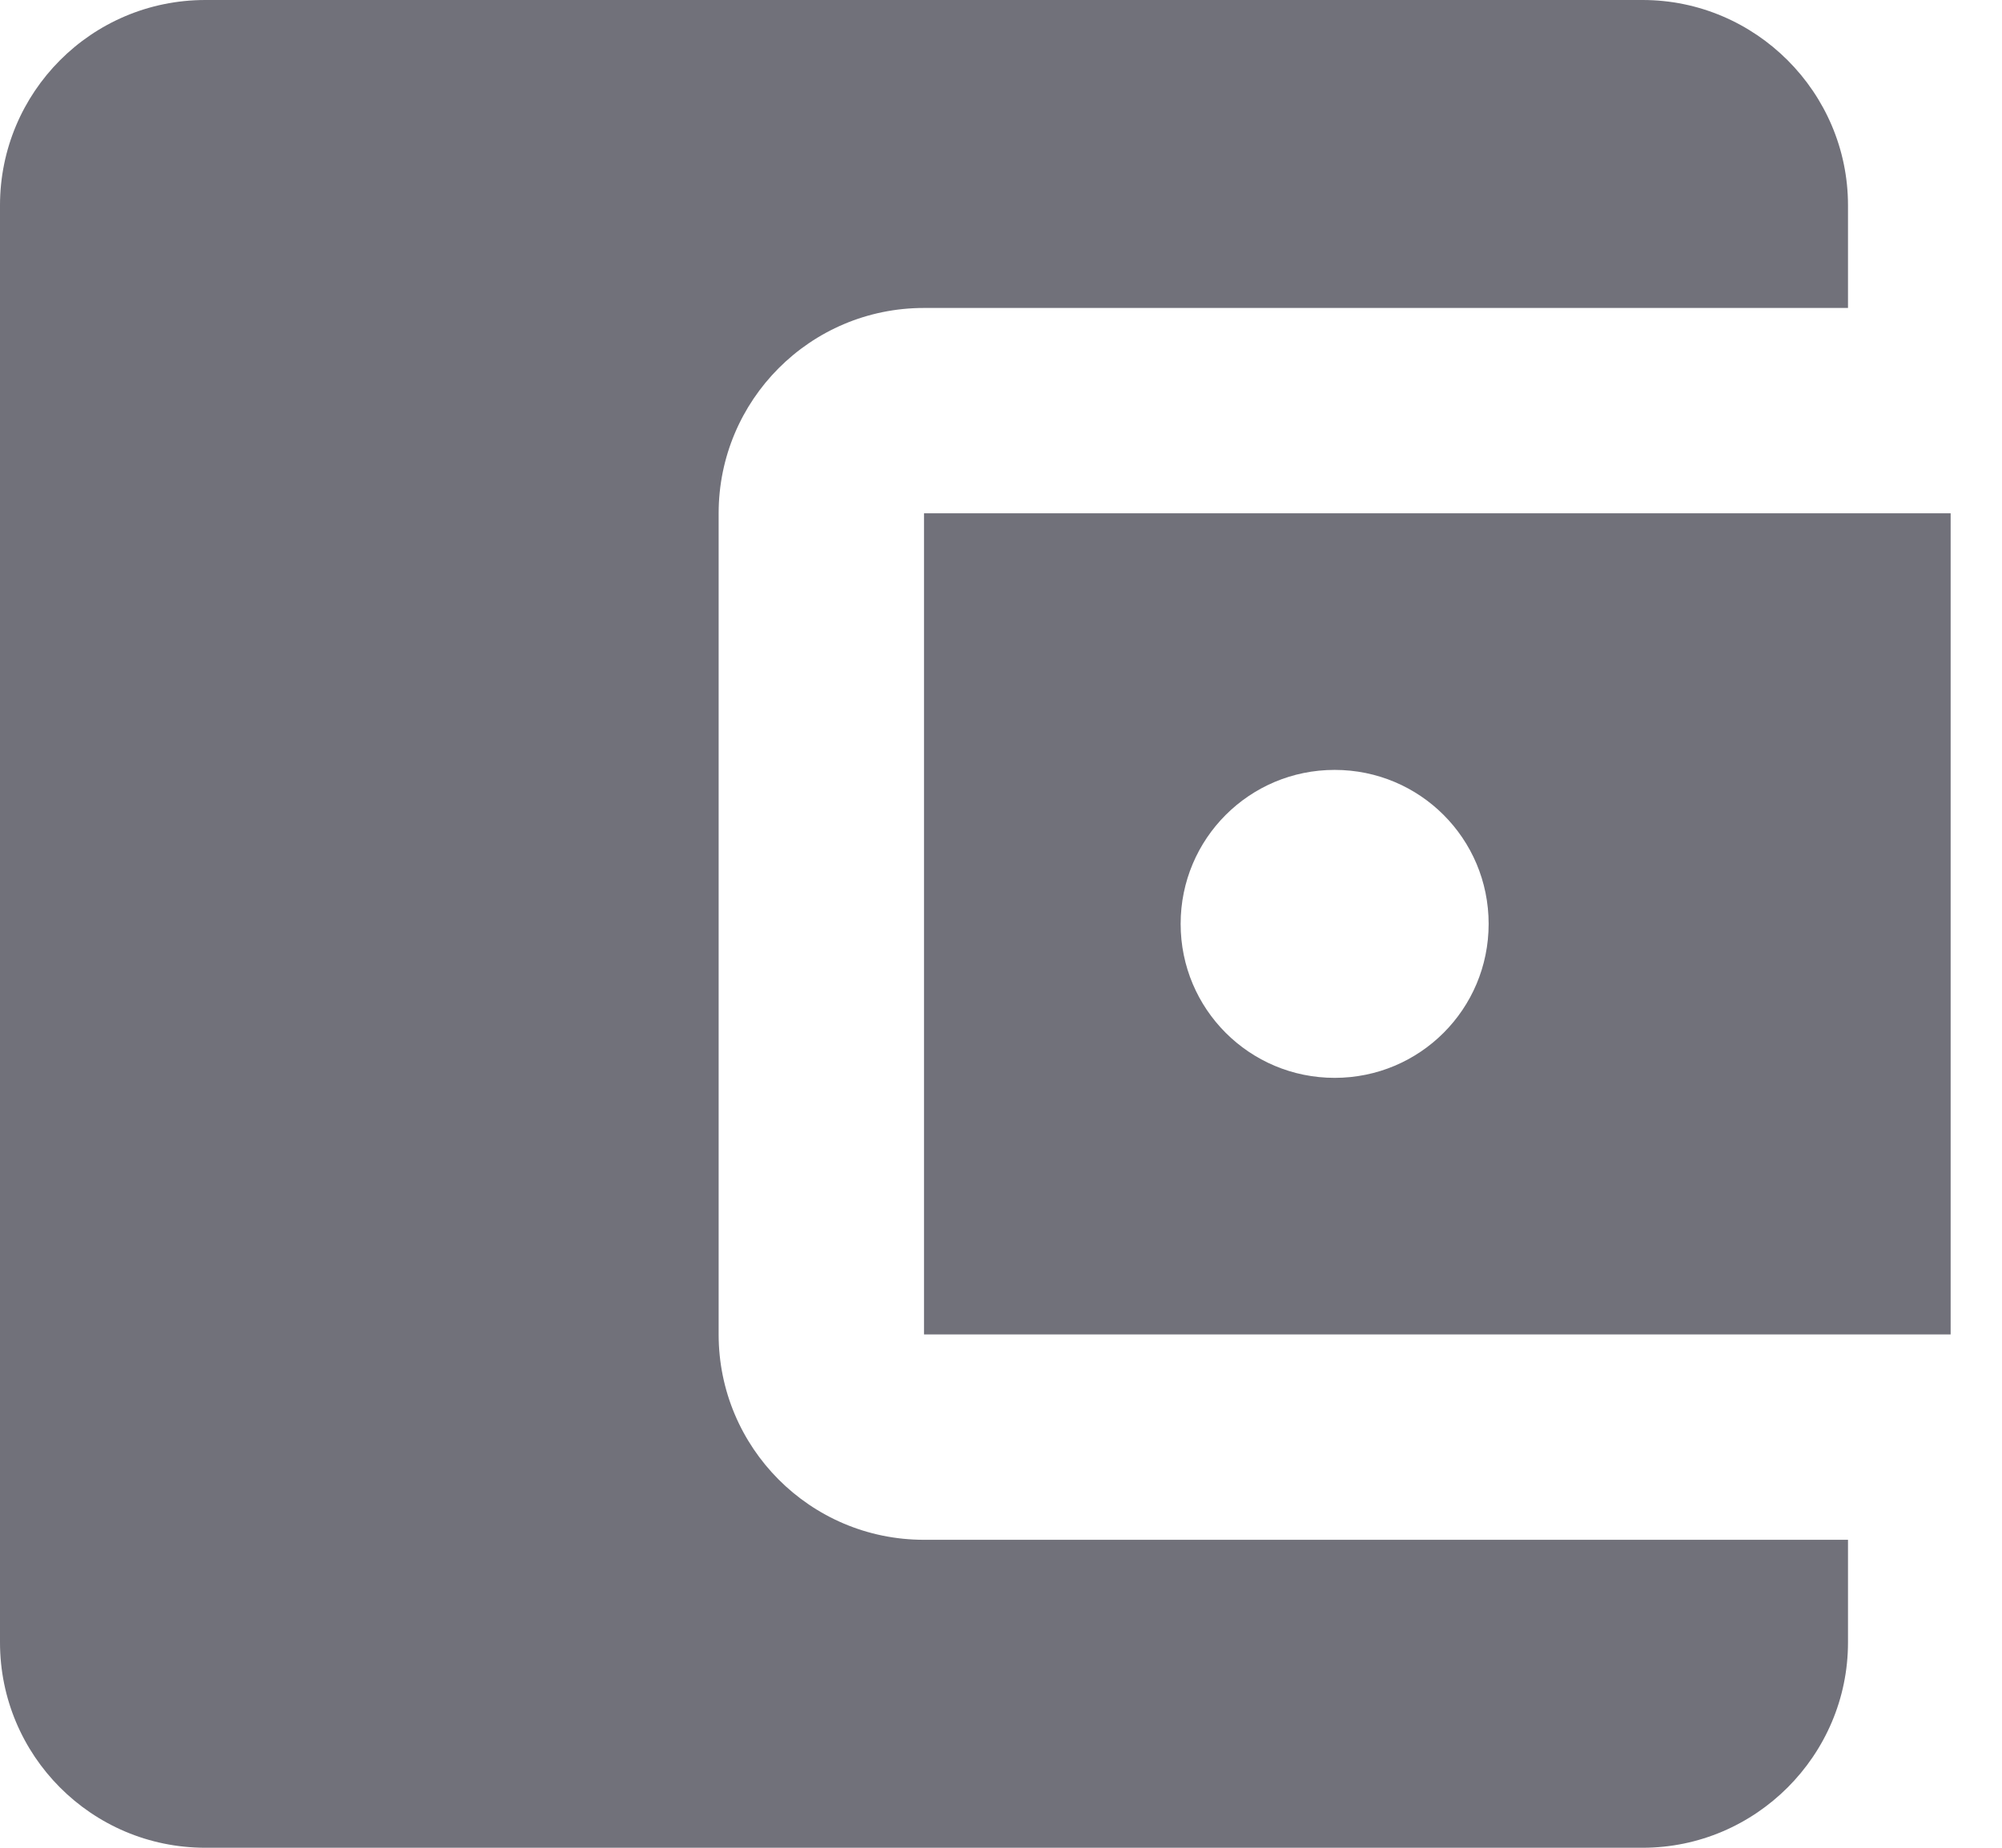
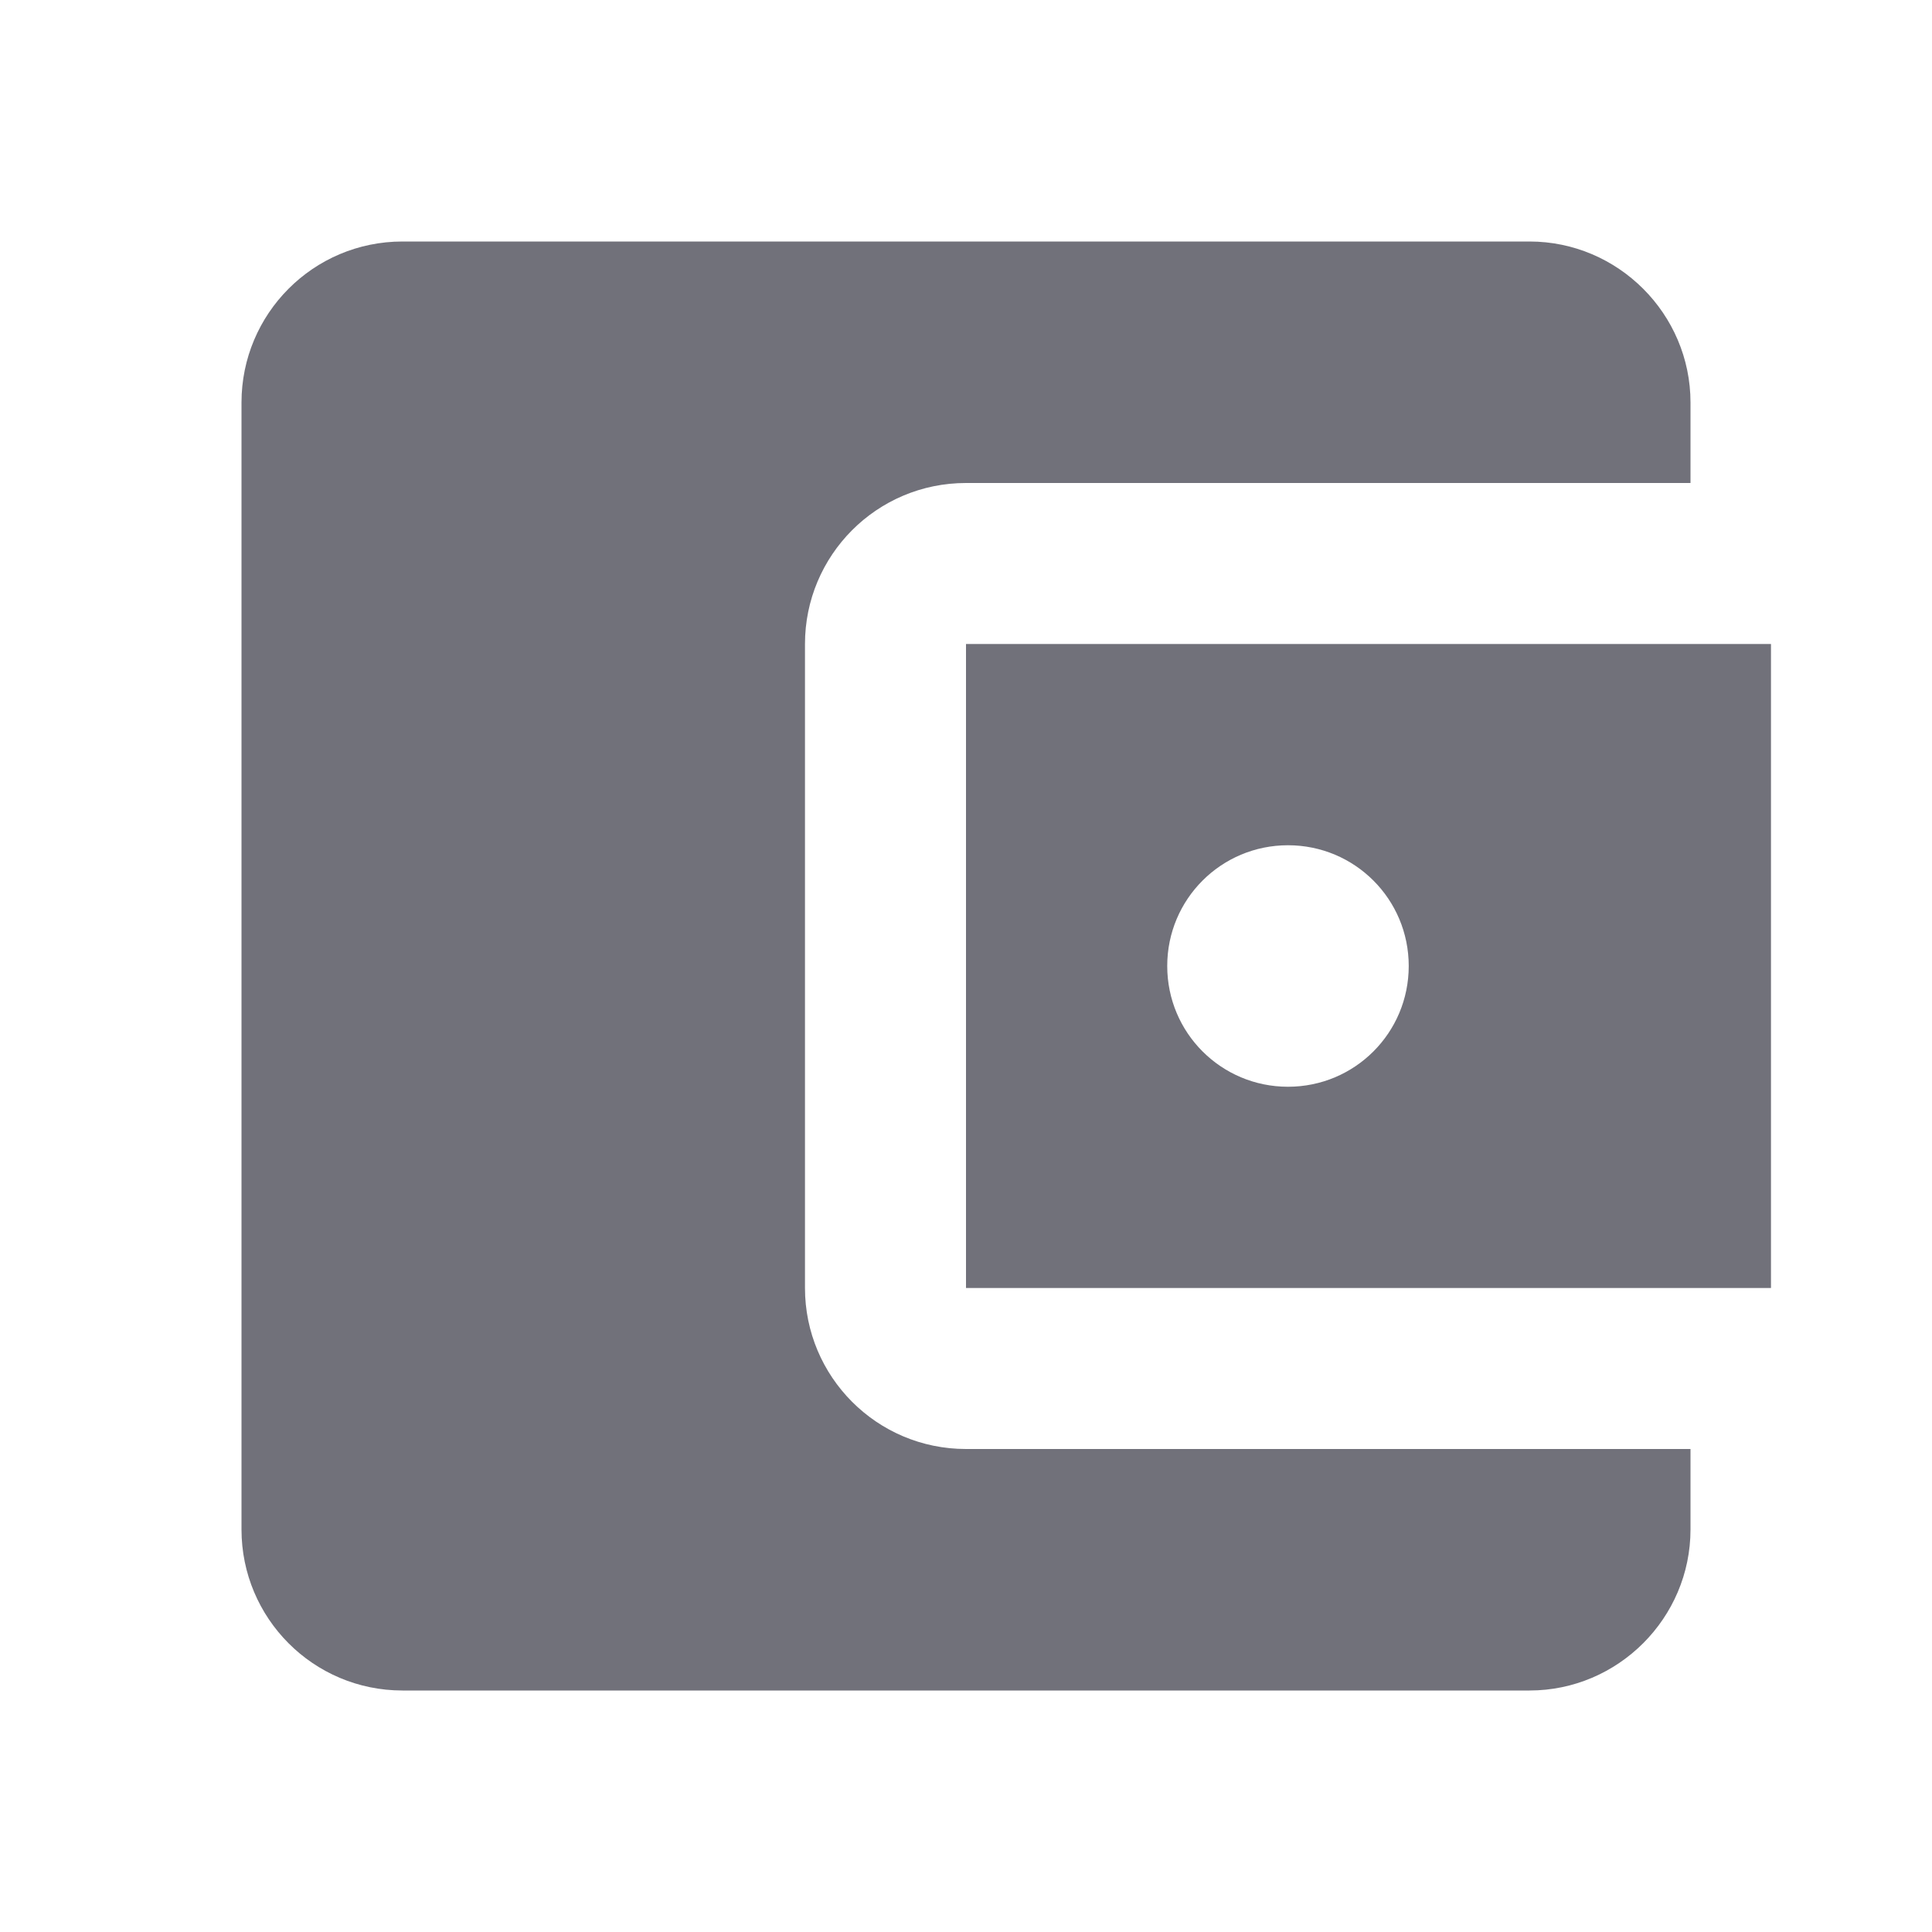
- <svg xmlns="http://www.w3.org/2000/svg" width="26" height="24" viewBox="0 0 26 24" fill="none">
-   <path d="M24 20V21.333C24 22.8 22.8 24 21.333 24H2.667C1.187 24 0 22.8 0 21.333V2.667C0 1.2 1.187 0 2.667 0H21.333C22.8 0 24 1.2 24 2.667V4H12C10.52 4 9.333 5.2 9.333 6.667V17.333C9.333 18.8 10.52 20 12 20H24ZM12 17.333H25.333V6.667H12V17.333ZM17.333 14C16.227 14 15.333 13.107 15.333 12C15.333 10.893 16.227 10 17.333 10C18.44 10 19.333 10.893 19.333 12C19.333 13.107 18.44 14 17.333 14Z" fill="#71717A" />
+ <svg xmlns="http://www.w3.org/2000/svg" width="32" height="32" viewBox="0 0 32 32" fill="none">
+   <path d="M28 24V25.333C28 26.8 26.8 28 25.333 28H6.667C5.187 28 4 26.8 4 25.333V6.667C4 5.2 5.187 4 6.667 4H25.333C26.8 4 28 5.2 28 6.667V8H16C14.52 8 13.333 9.2 13.333 10.667V21.333C13.333 22.8 14.52 24 16 24H28ZM16 21.333H29.333V10.667H16V21.333ZM21.333 18C20.227 18 19.333 17.107 19.333 16C19.333 14.893 20.227 14 21.333 14C22.44 14 23.333 14.893 23.333 16C23.333 17.107 22.44 18 21.333 18Z" fill="#71717A" />
</svg>
